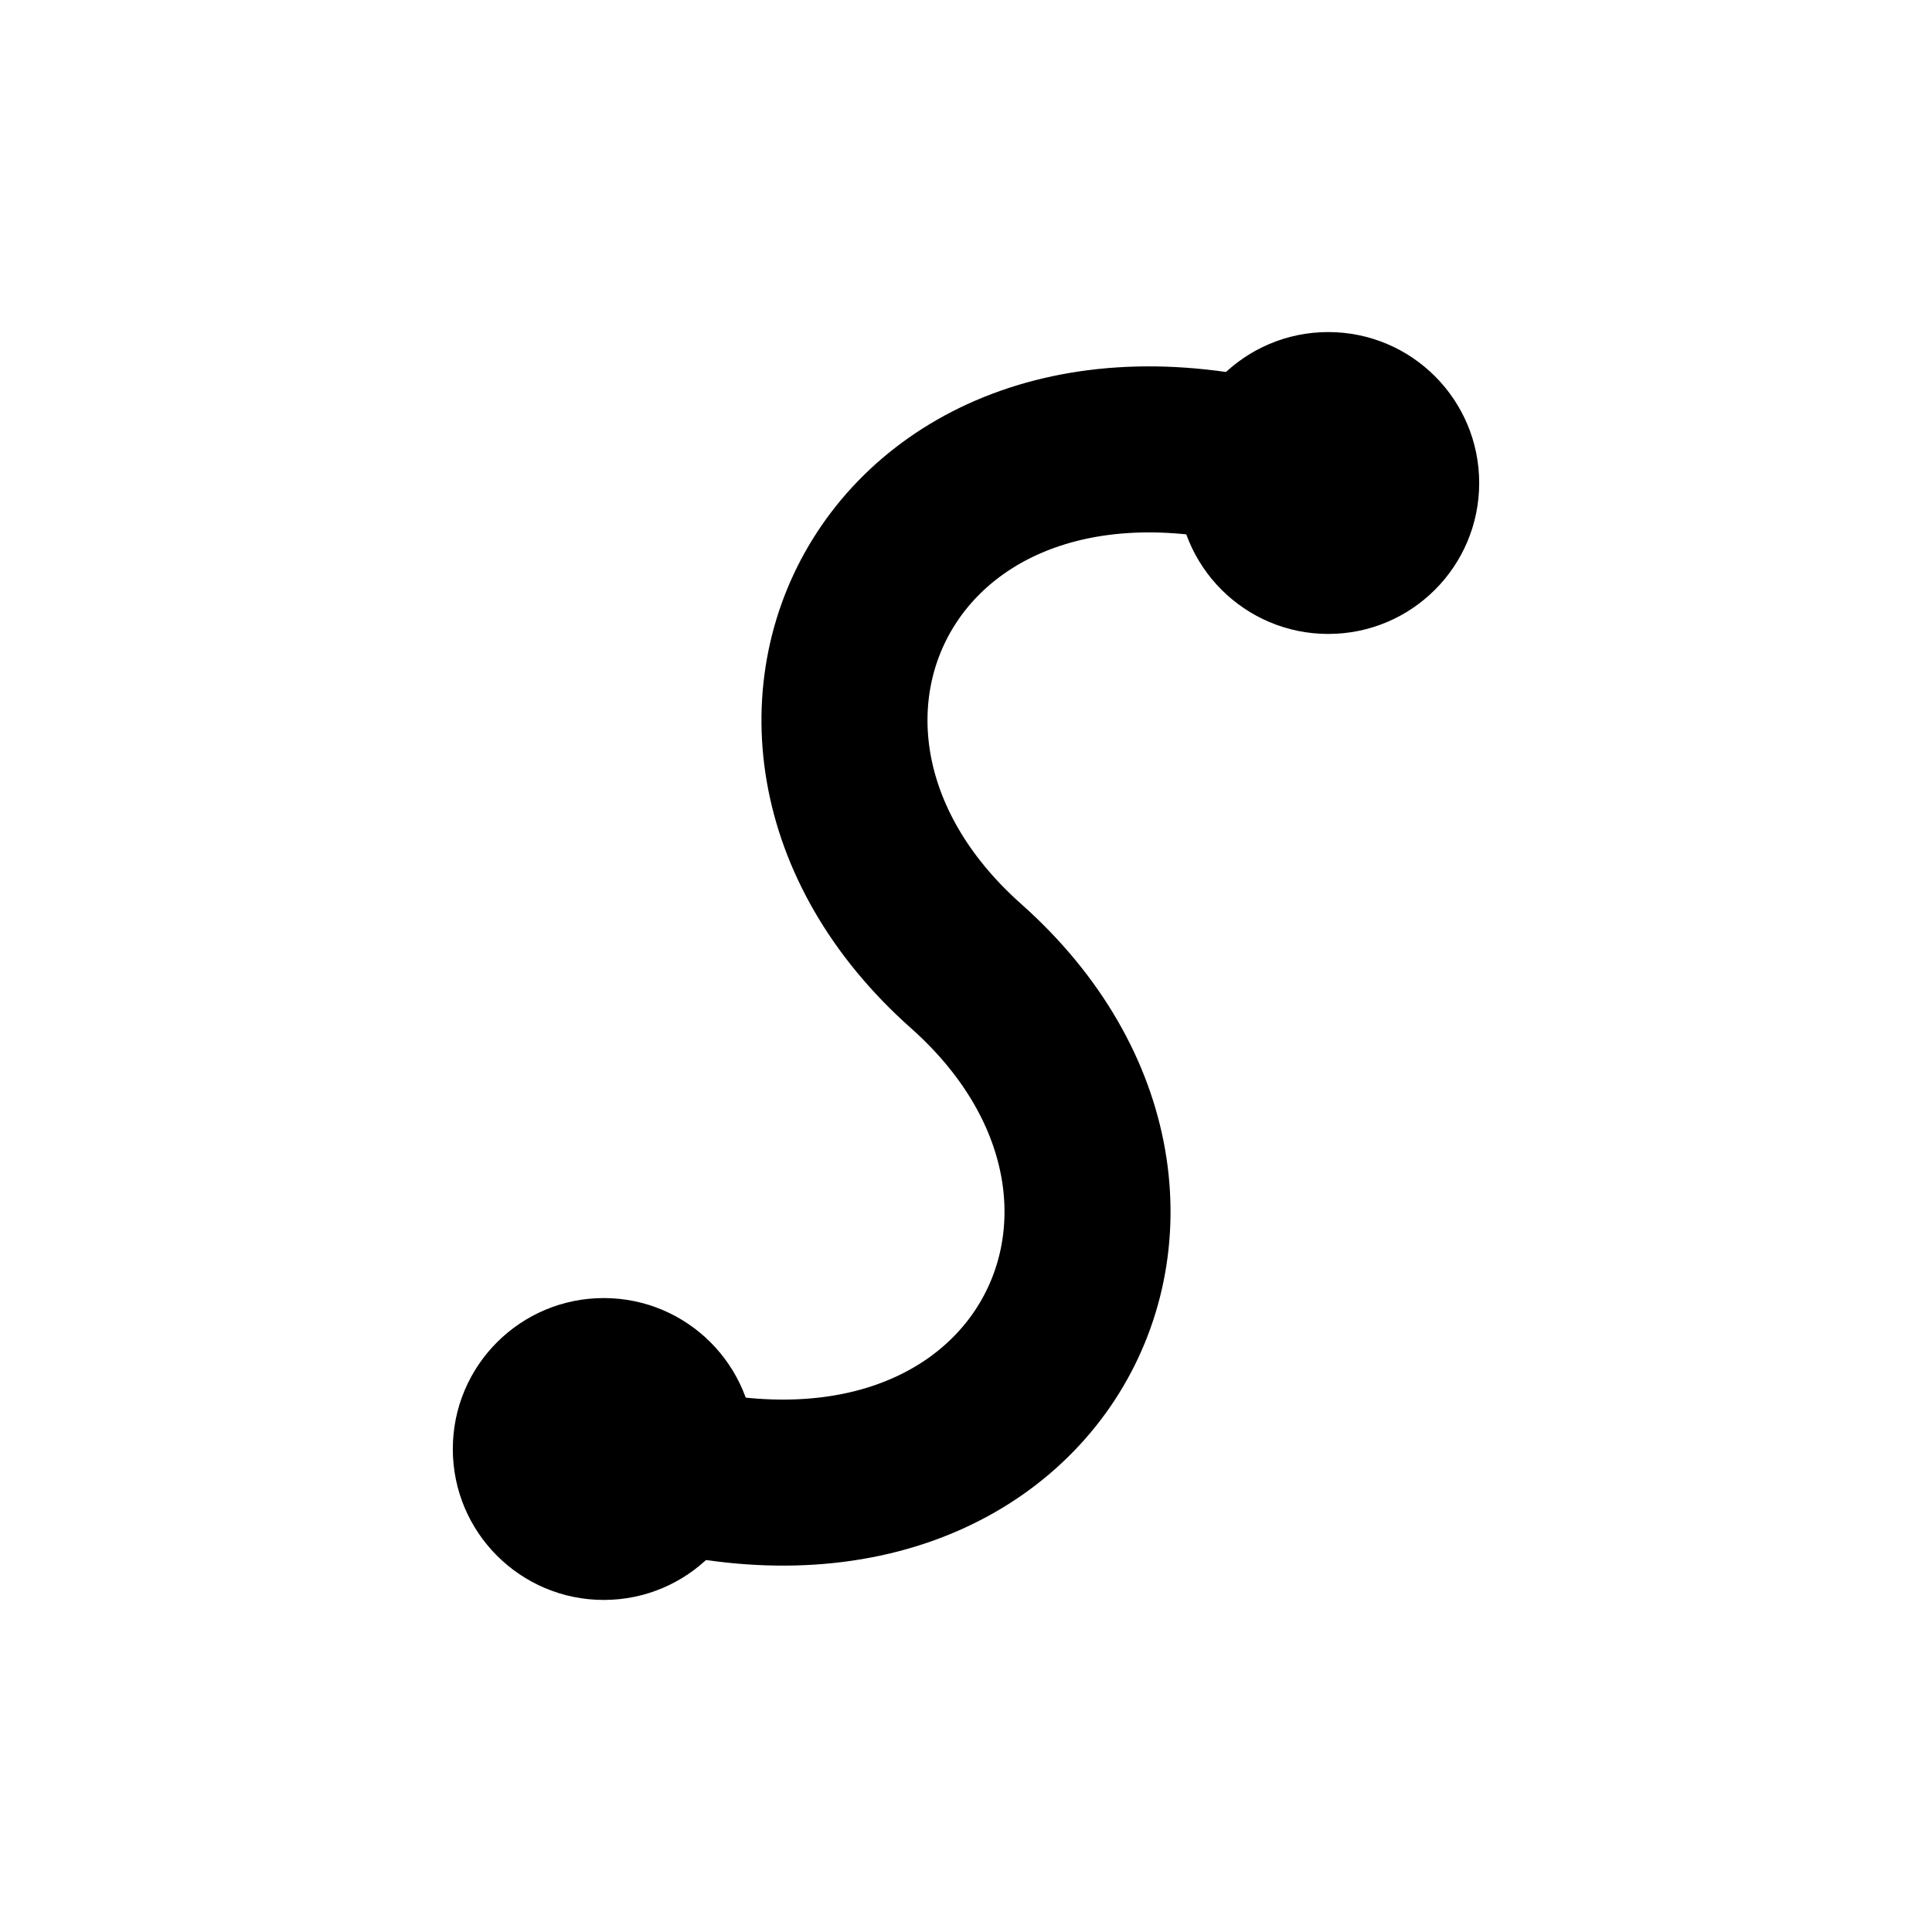
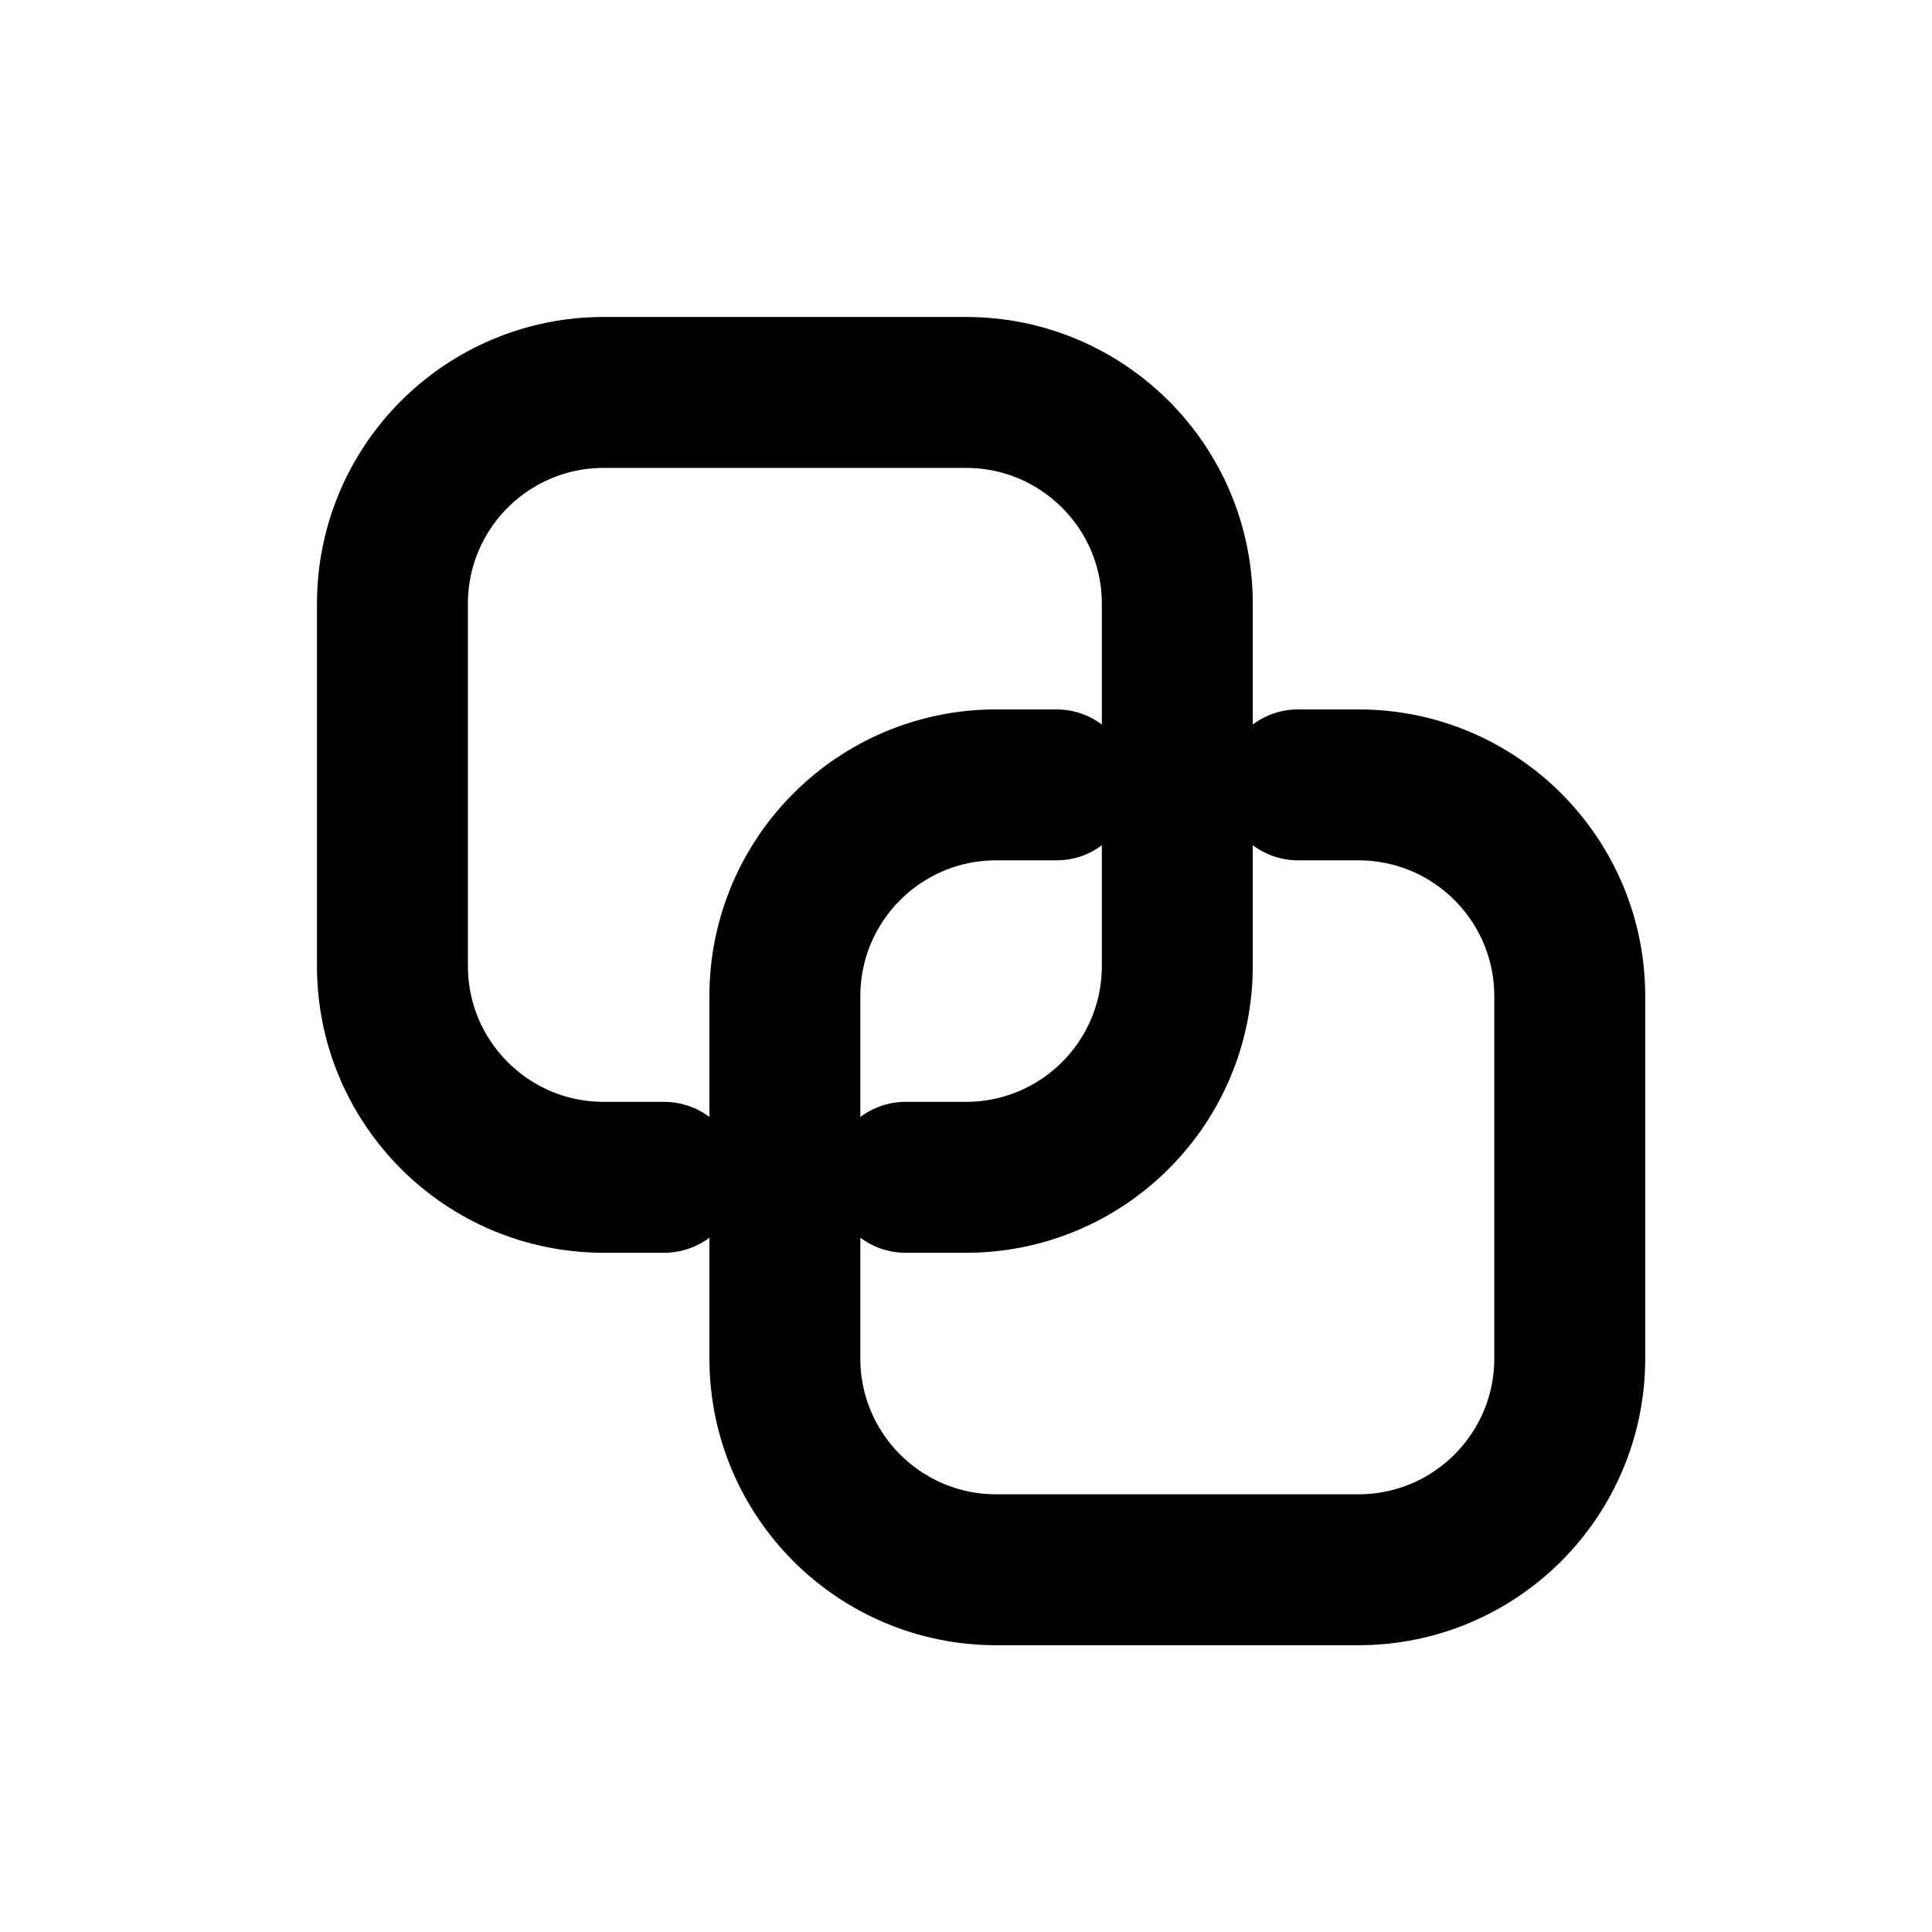
<svg xmlns="http://www.w3.org/2000/svg" width="64" height="64" viewBox="0 0 64 64" fill="none" role="img" aria-label="Sutra">
-   <path d="M44 16 C30 11 23 24 32 32 C41 40 34 53 20 48" stroke="currentColor" stroke-width="5.5" stroke-linecap="round" />
-   <circle cx="44" cy="16" r="5" fill="currentColor" />
-   <circle cx="20" cy="48" r="5" fill="currentColor" />
+   <path d="M20 13 H32 A7 7 0 0 1 39 20 V32 A7 7 0 0 1 32 39 H30 M22 39 H20 A7 7 0 0 1 13 32 V20 A7 7 0 0 1 20 13            M33 26 H35 M43 26 H45 A7 7 0 0 1 52 33 V45 A7 7 0 0 1 45 52 H33 A7 7 0 0 1 26 45 V33 A7 7 0 0 1 33 26" stroke="currentColor" stroke-width="5" stroke-linecap="round" stroke-linejoin="round" />
</svg>
